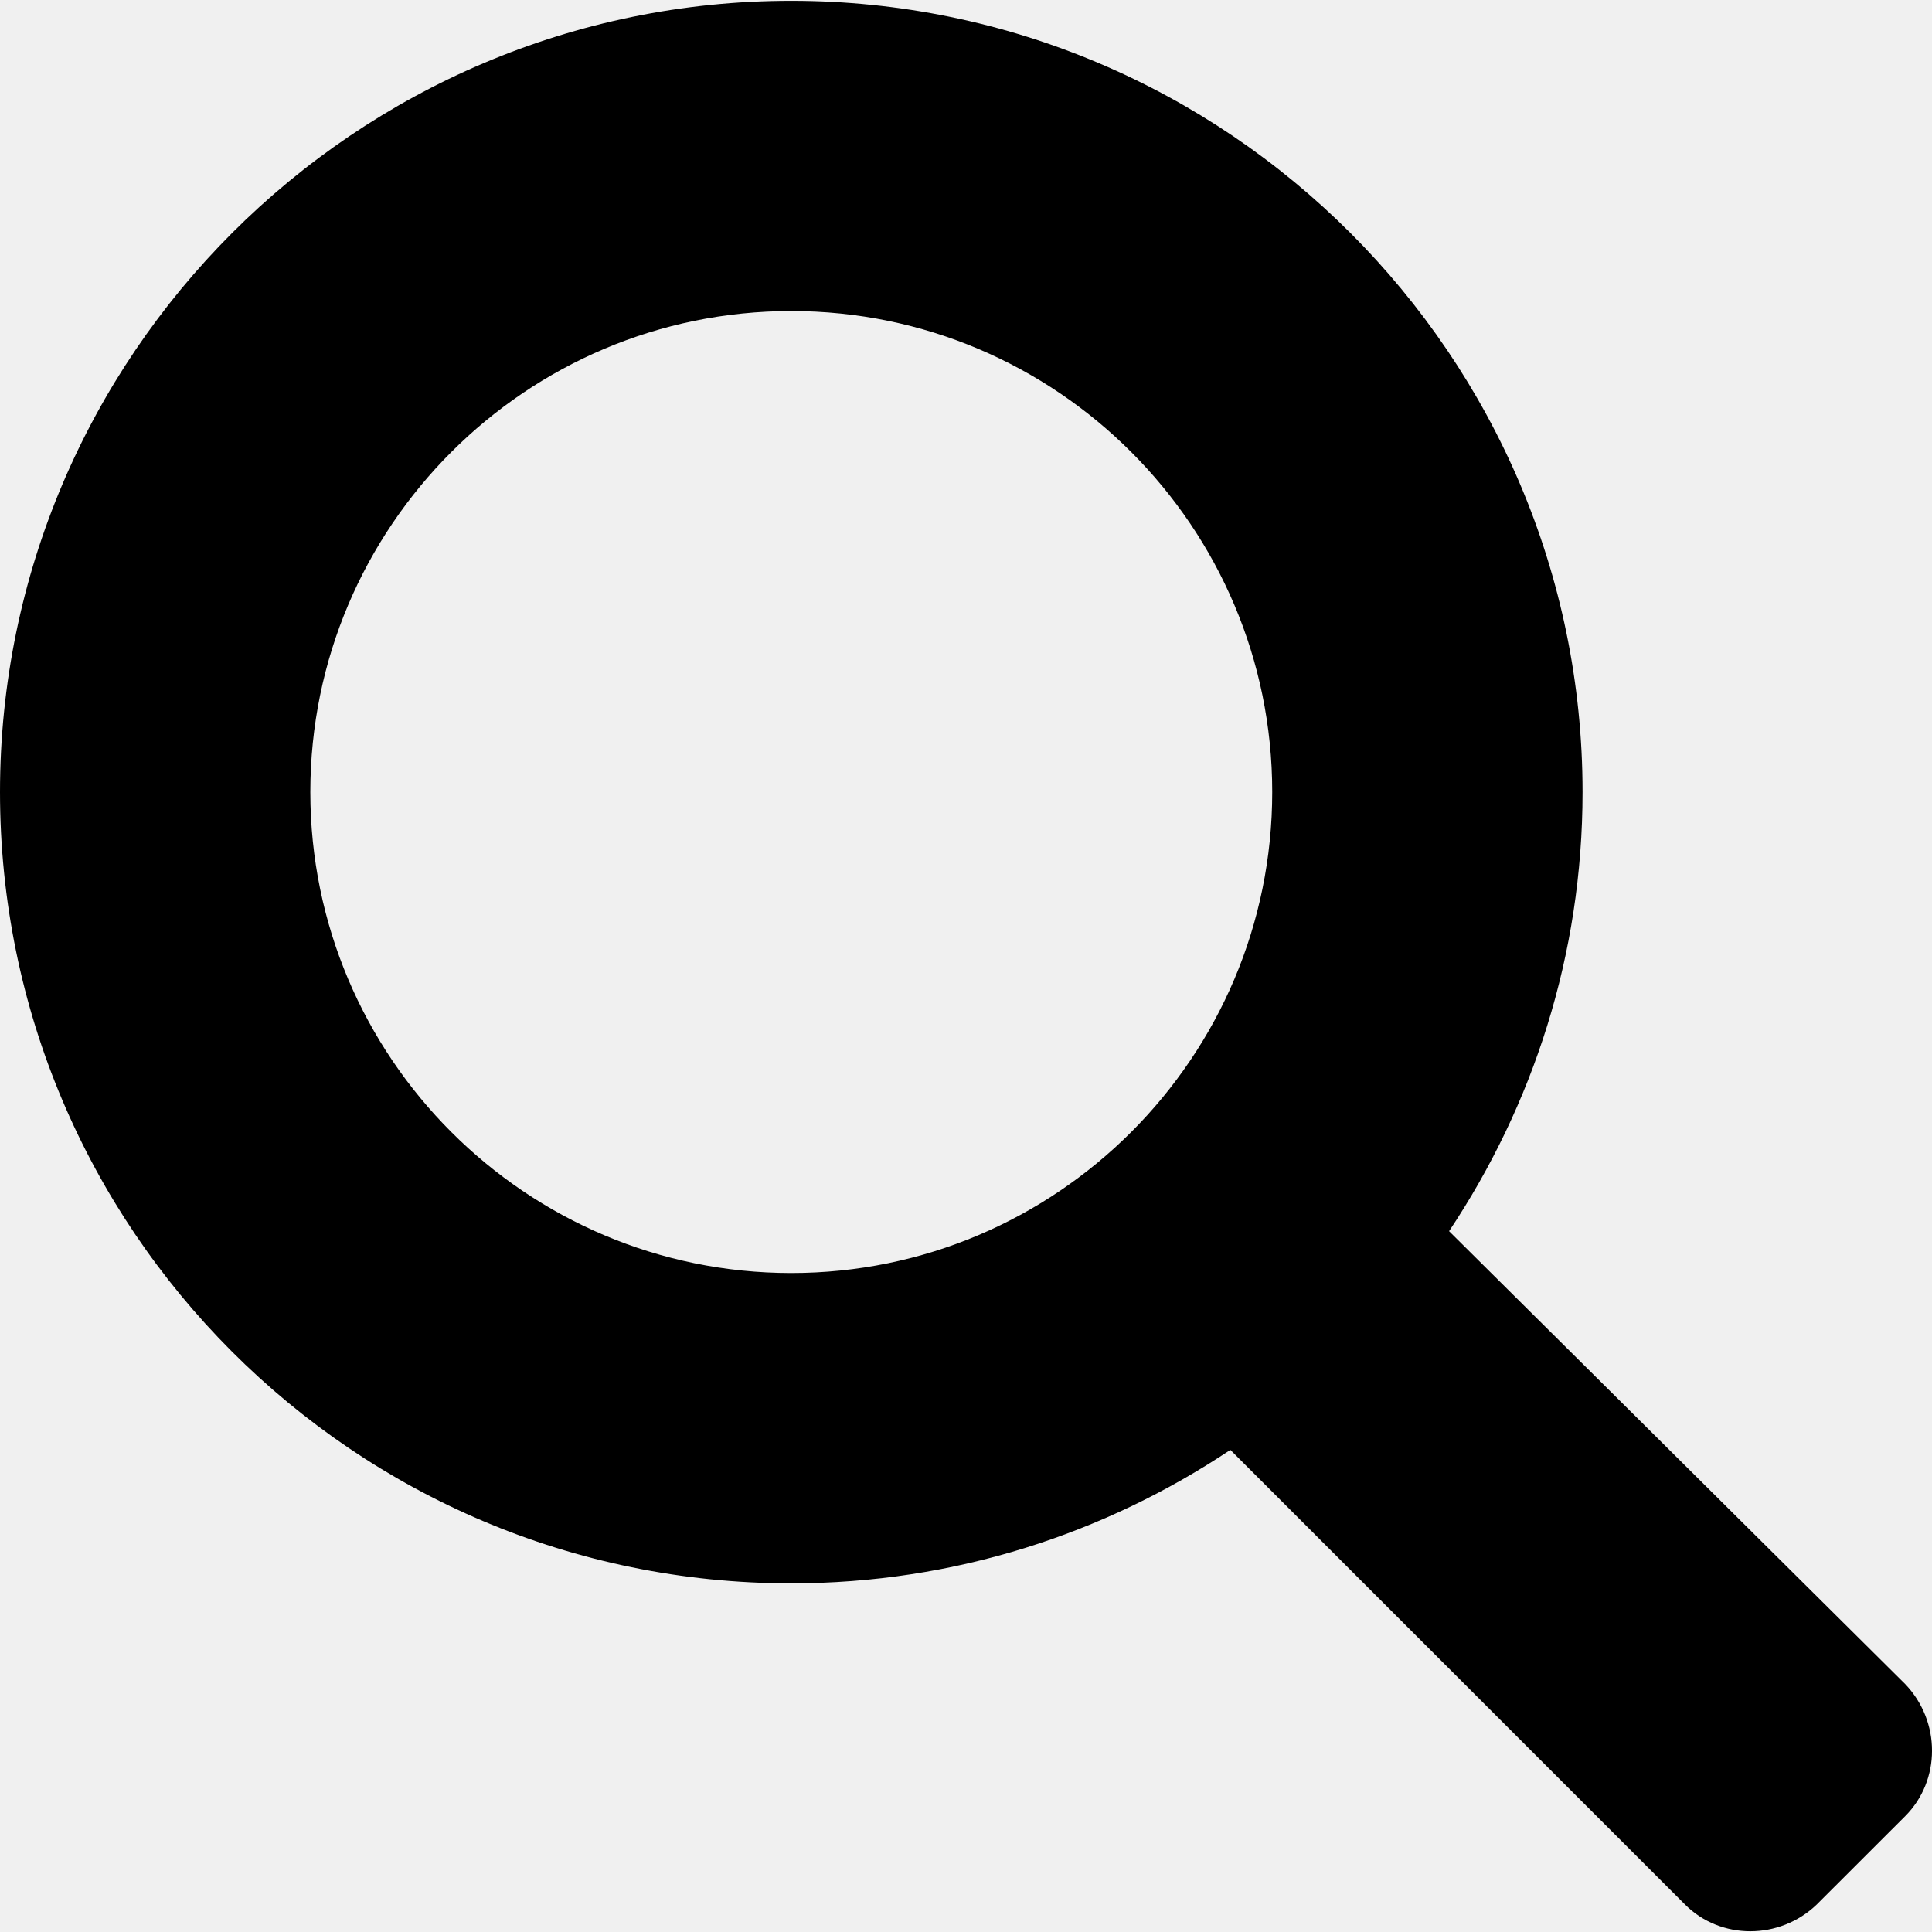
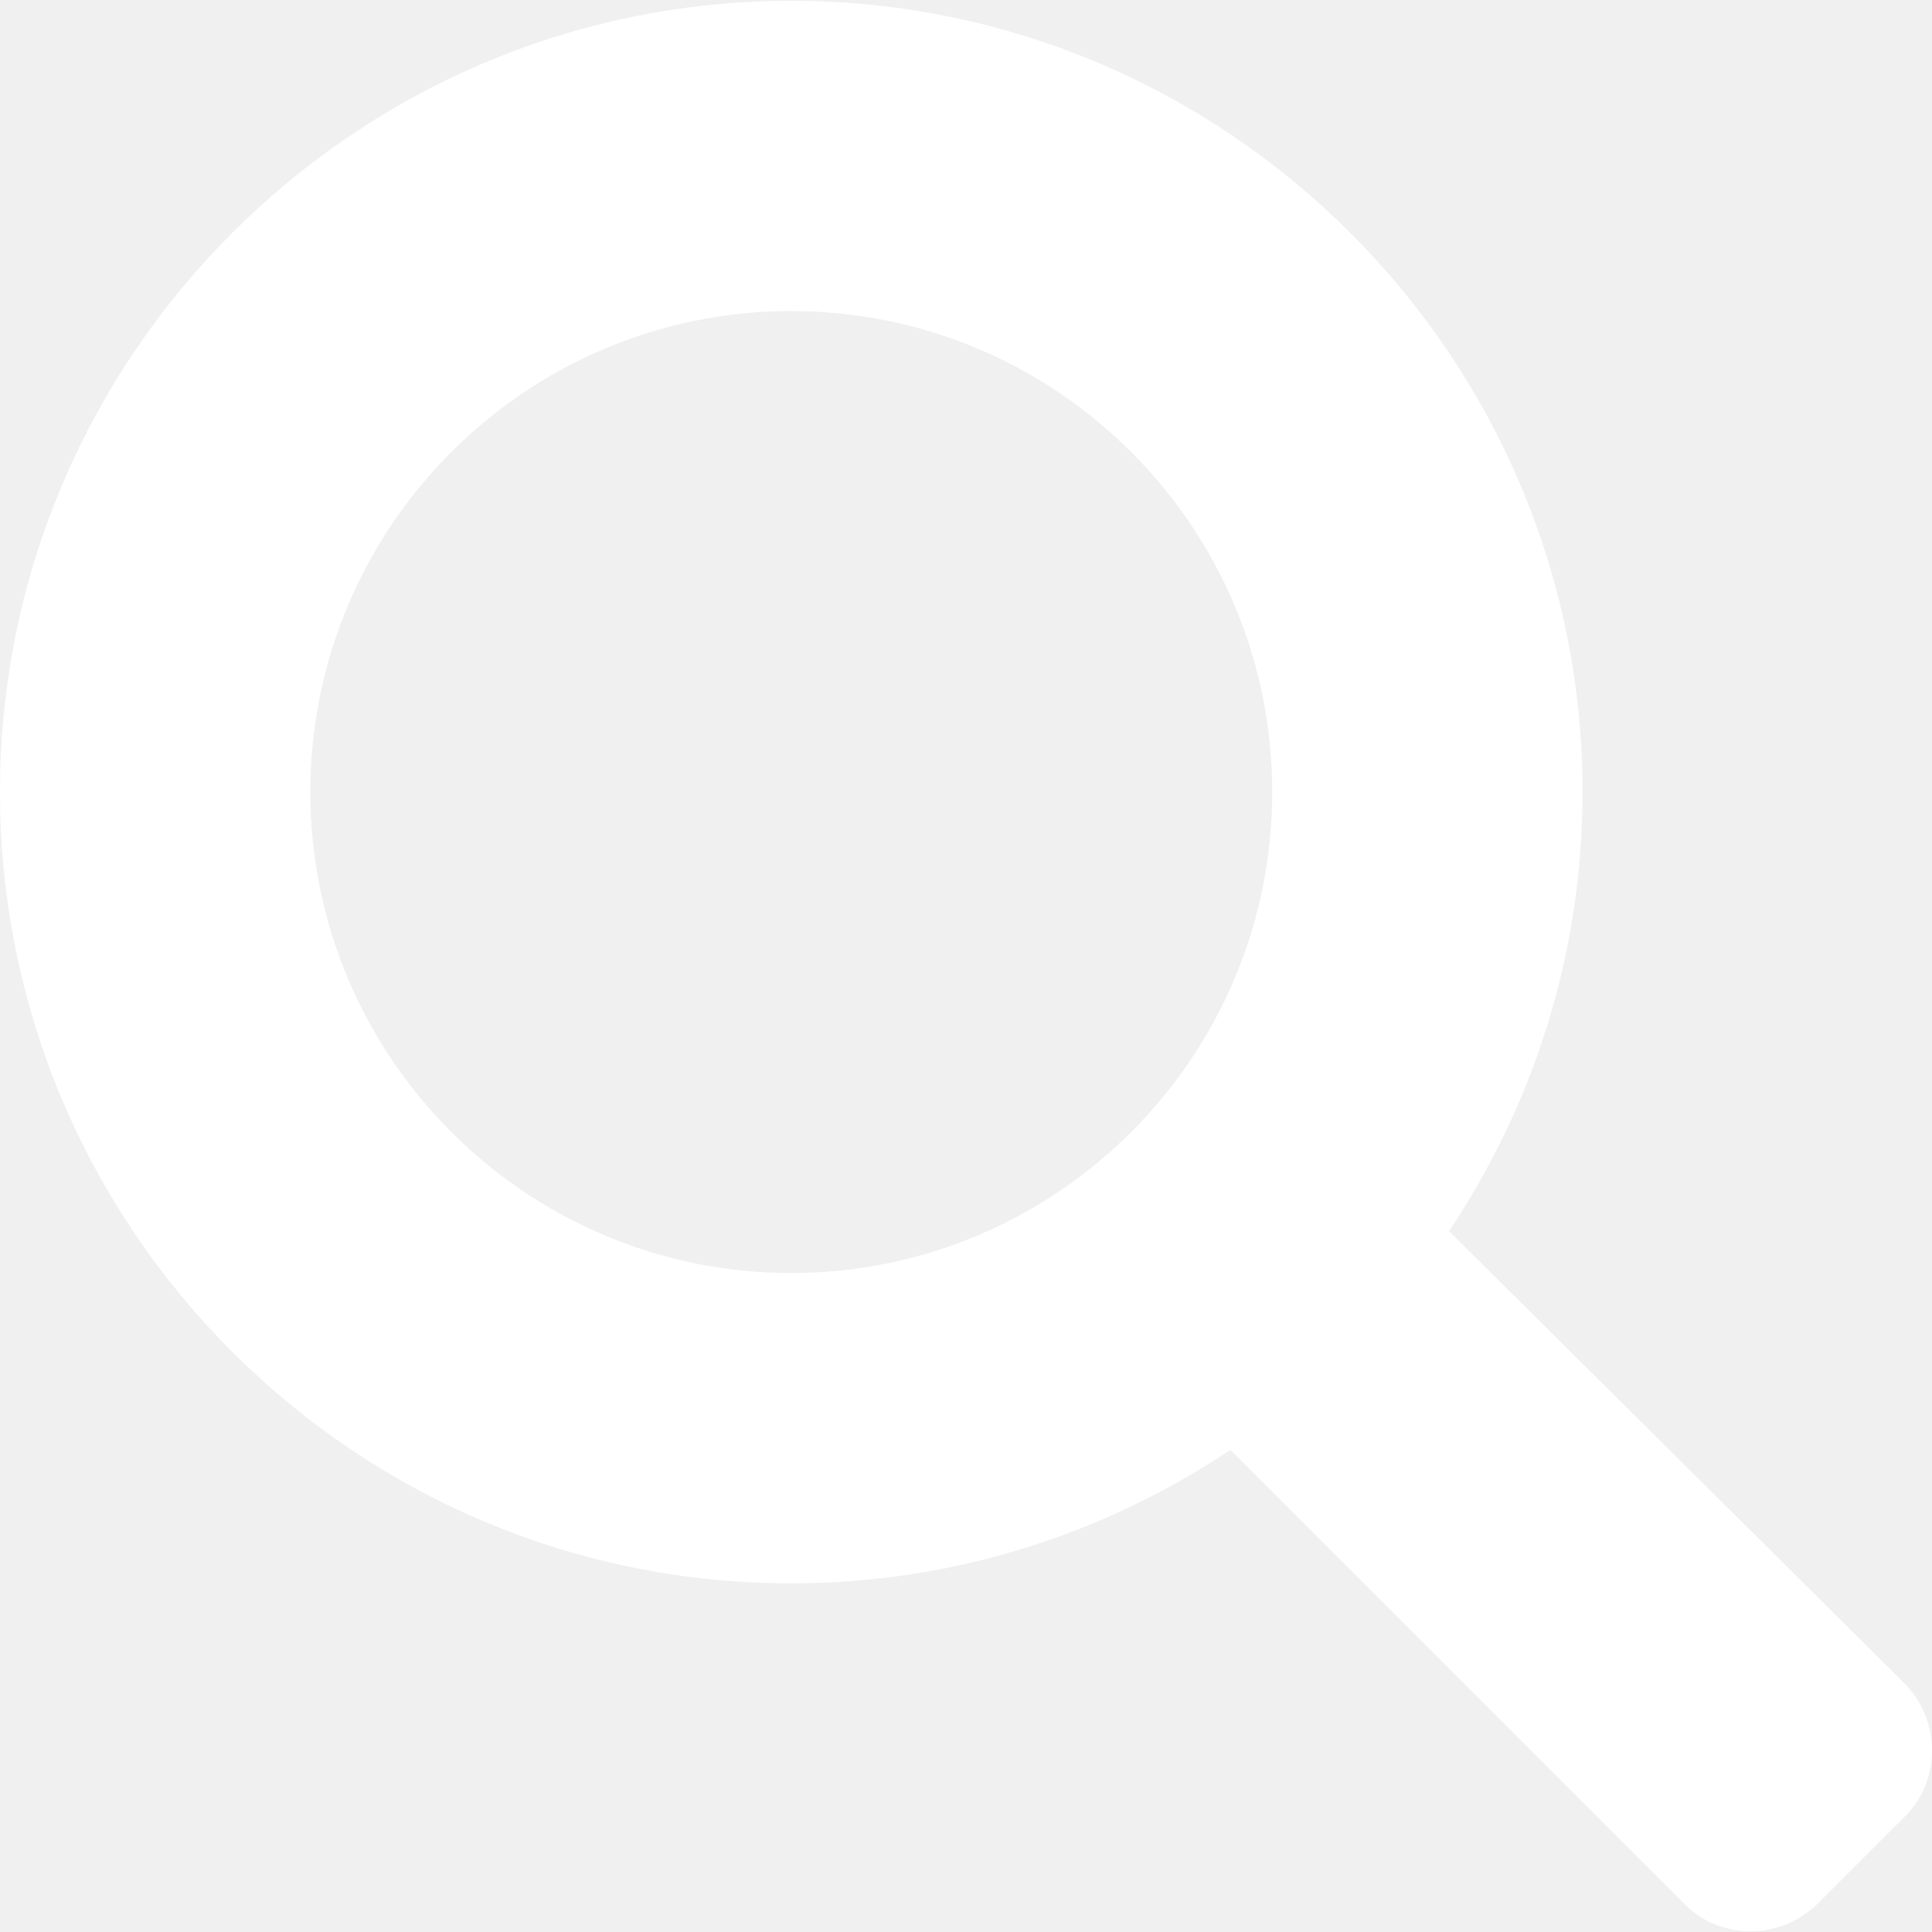
- <svg xmlns="http://www.w3.org/2000/svg" width="24" height="24" viewBox="0 0 24 24" fill="">
+ <svg xmlns="http://www.w3.org/2000/svg" width="24" height="24" viewBox="0 0 24 24" fill="white">
  <path d="M9.829 19.669C11.853 19.669 13.723 19.052 15.284 18.011L20.931 23.658C21.374 24.102 22.107 24.102 22.569 23.658L23.668 22.56C24.111 22.116 24.111 21.384 23.668 20.921L18.001 15.294C19.042 13.732 19.659 11.863 19.659 9.839C19.659 4.423 15.245 0.01 9.829 0.01C4.414 0.01 0 4.423 0 9.839C0 15.255 4.394 19.669 9.829 19.669ZM9.829 3.864C13.125 3.864 15.804 6.543 15.804 9.839C15.804 13.135 13.125 15.814 9.829 15.814C6.534 15.814 3.855 13.135 3.855 9.839C3.855 6.543 6.534 3.864 9.829 3.864Z" />
</svg>
